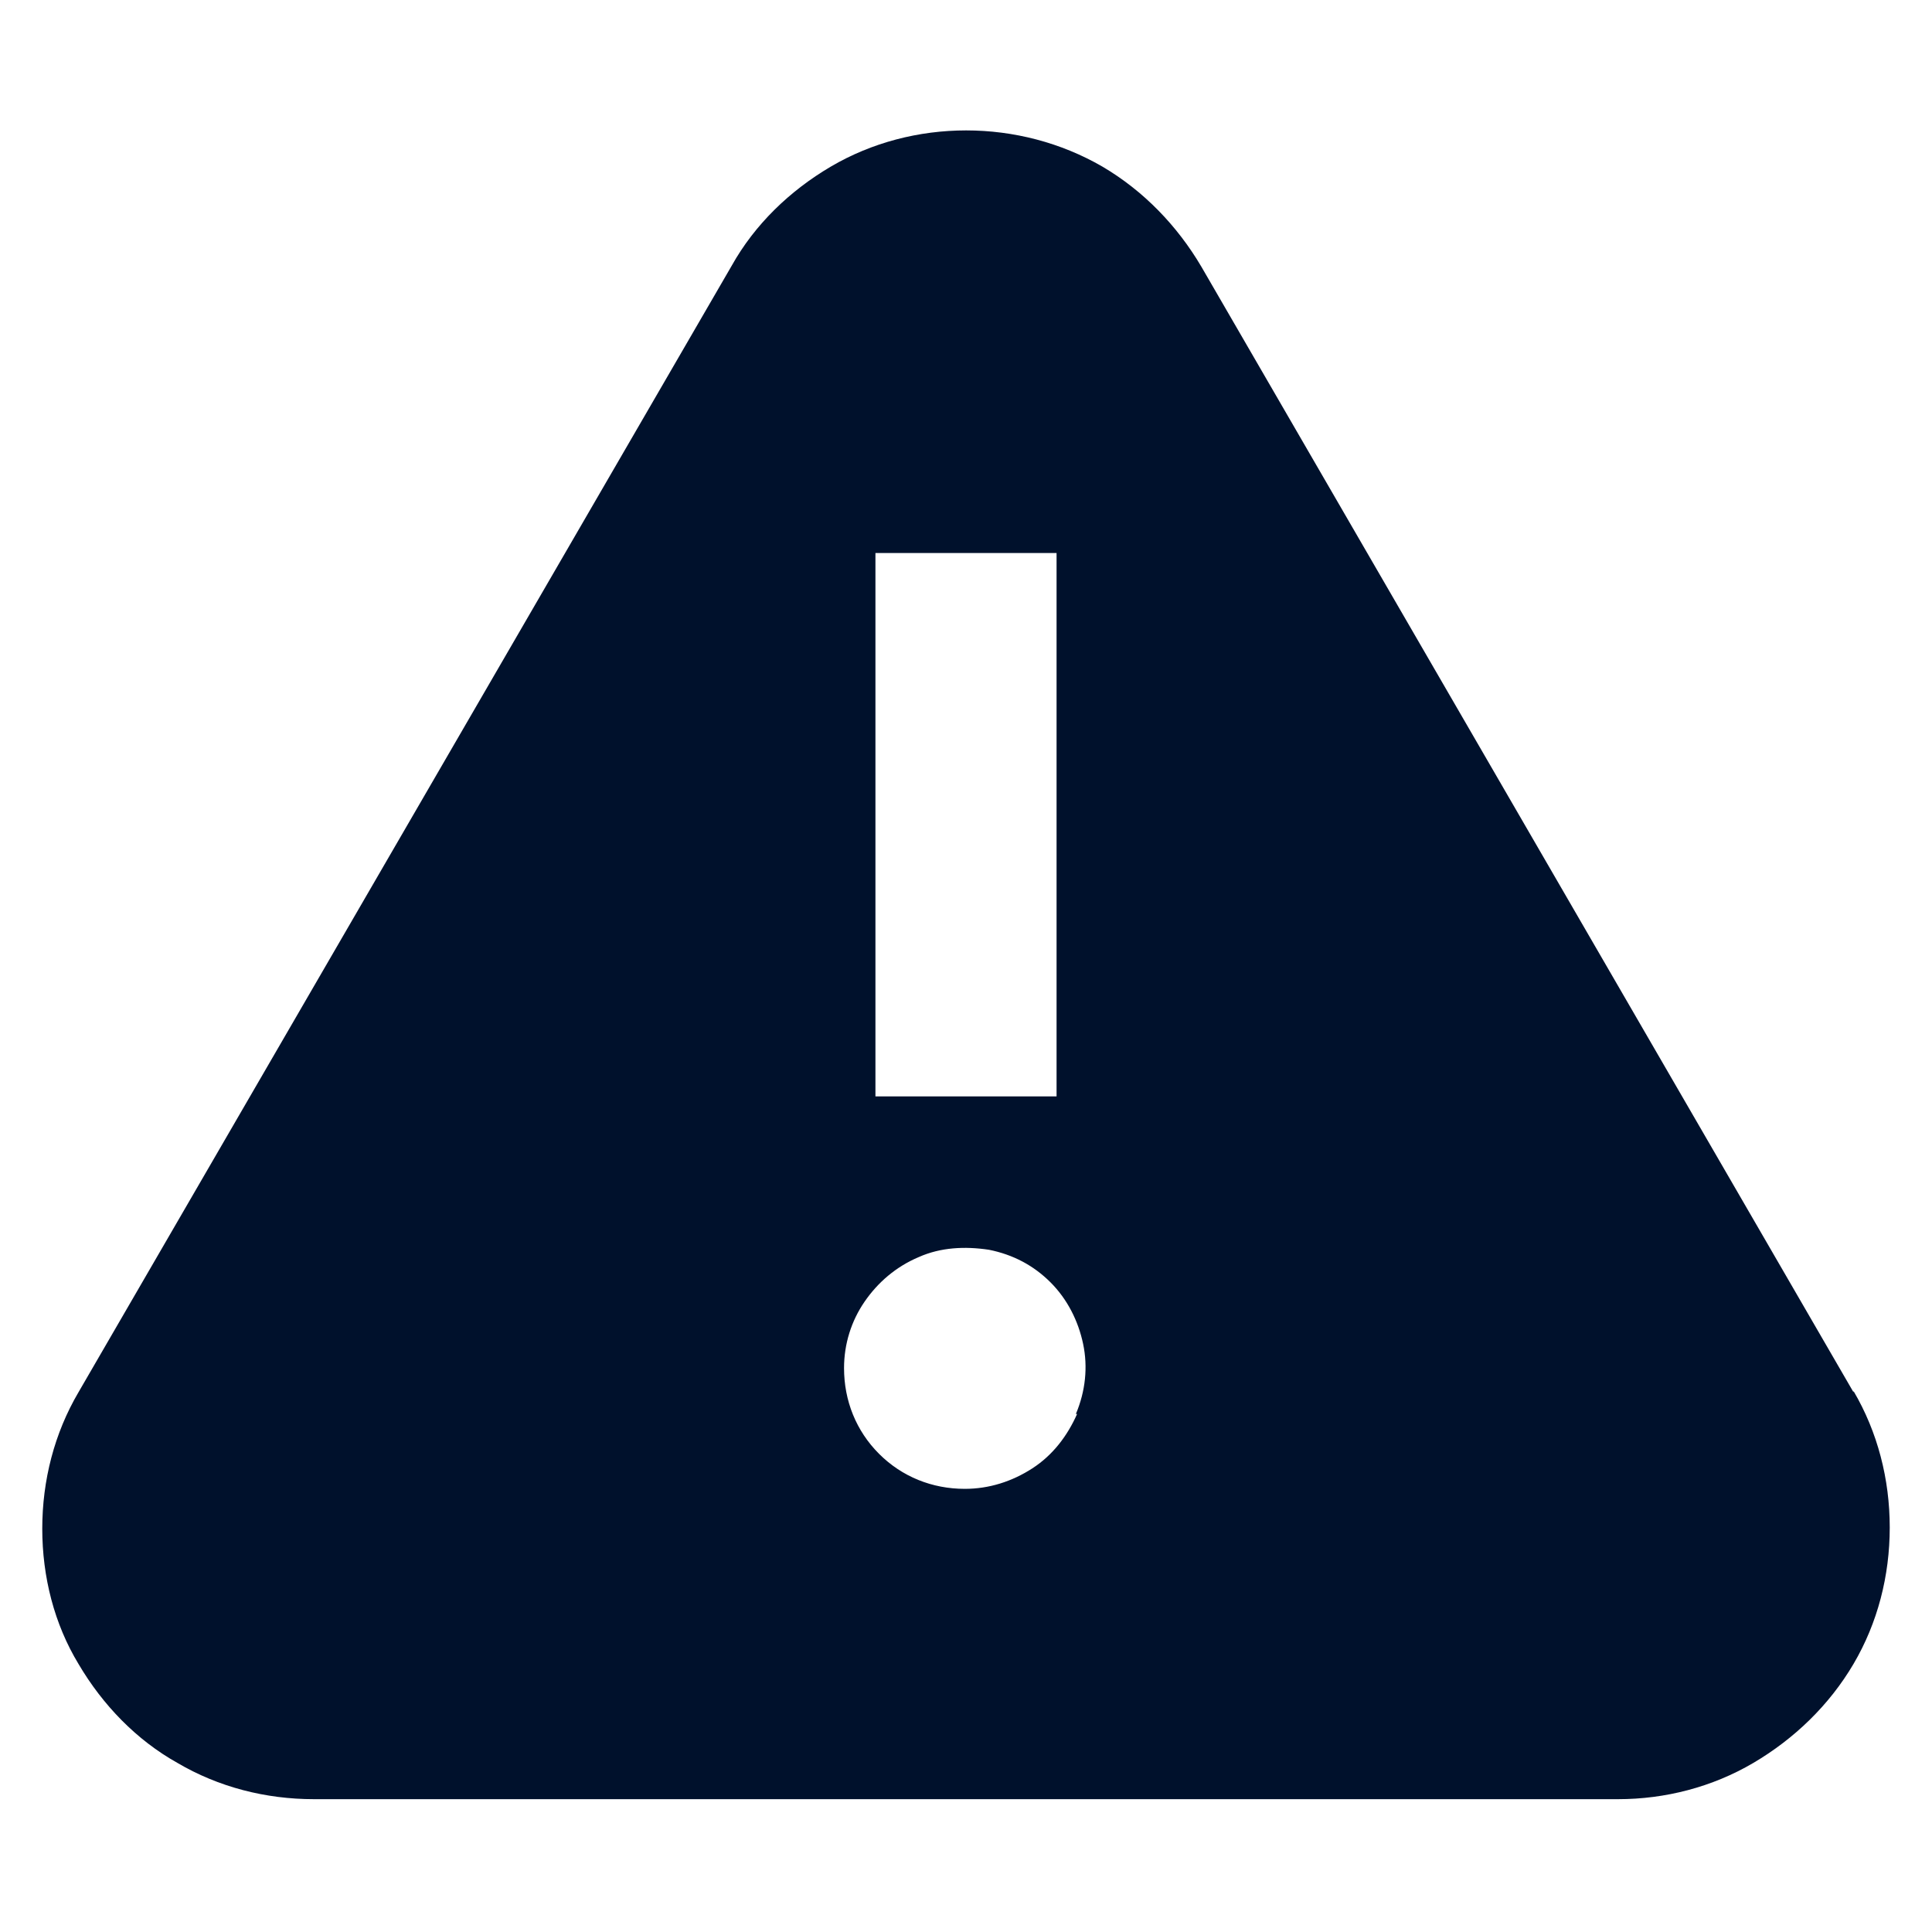
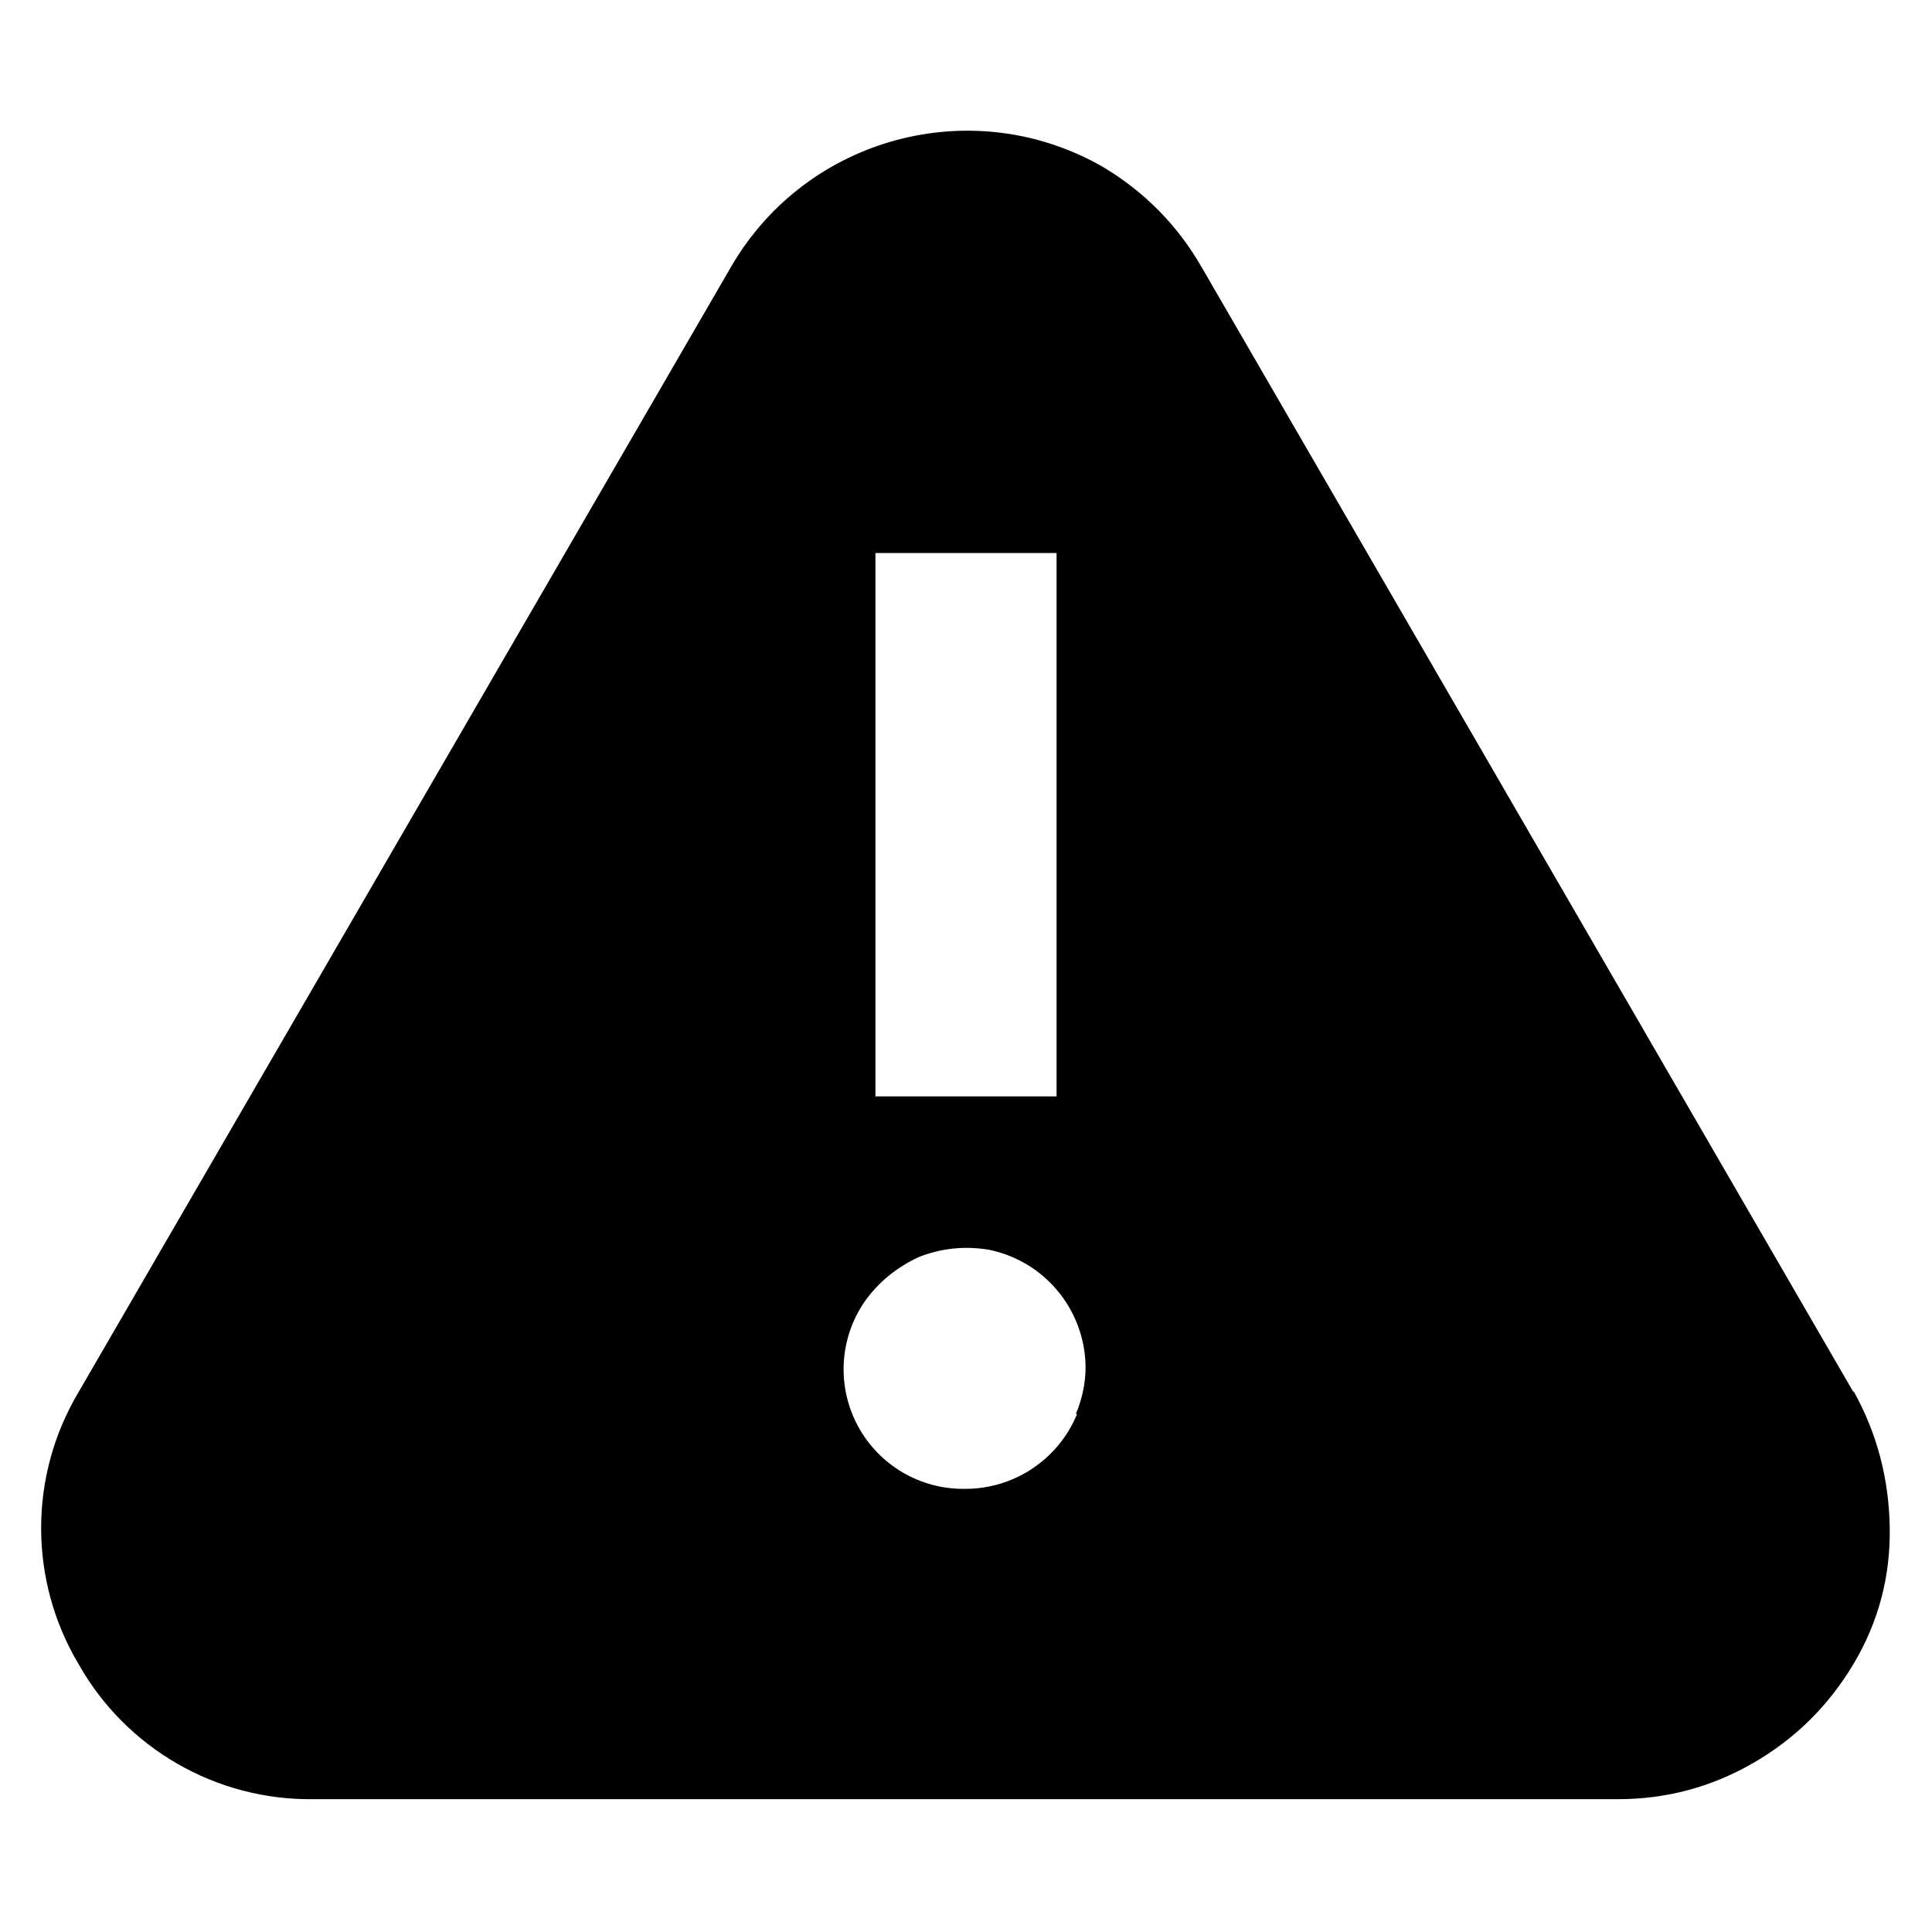
- <svg xmlns="http://www.w3.org/2000/svg" width="16" height="16" fill="none">
-   <path fill="#00112C" d="M15.35 11.53L9.95 2.21C9.75 1.87 9.47 1.58 9.13 1.38C8.44 0.98 7.56 0.98 6.88 1.38C6.54 1.58 6.25 1.86 6.06 2.2L0.65 11.53C0.45 11.87 0.35 12.26 0.35 12.66C0.35 13.06 0.45 13.45 0.65 13.78C0.85 14.12 1.13 14.41 1.47 14.6C1.81 14.8 2.2 14.9 2.6 14.9H13.4C13.79 14.9 14.18 14.8 14.52 14.6C14.86 14.4 15.15 14.12 15.35 13.78C15.55 13.44 15.65 13.05 15.65 12.65C15.65 12.25 15.55 11.86 15.35 11.52V11.53ZM7.25 4.58H8.75V9.08H7.25V4.58ZM8.92 11.71C8.84 11.89 8.72 12.05 8.55 12.16C8.38 12.27 8.19 12.33 7.99 12.33C7.72 12.33 7.47 12.23 7.28 12.04C7.09 11.85 6.99 11.6 6.99 11.33C6.99 11.13 7.05 10.94 7.16 10.78C7.27 10.62 7.42 10.49 7.61 10.41C7.79 10.33 7.99 10.32 8.19 10.35C8.39 10.39 8.56 10.48 8.7 10.62C8.84 10.76 8.93 10.94 8.97 11.13C9.01 11.32 8.99 11.52 8.91 11.71H8.92Z" />
+ <svg xmlns="http://www.w3.org/2000/svg" fill="none" viewBox="0 0 16 16">
+   <path fill="currentColor" d="m15.35 11.53-5.4-9.32q-.3-.52-.82-.83a2.26 2.26 0 0 0-3.07.82L.65 11.53a2.2 2.2 0 0 0 0 2.25A2.2 2.2 0 0 0 2.6 14.9h10.8q.6 0 1.12-.3t.83-.82.3-1.13-.3-1.13zm-8.1-6.95h1.5v4.5h-1.5zm1.67 7.13a1 1 0 0 1-.93.62.99.99 0 0 1-.83-1.55q.17-.24.45-.37.28-.11.58-.06a1 1 0 0 1 .78.78q.06.29-.06.58z" />
</svg>
